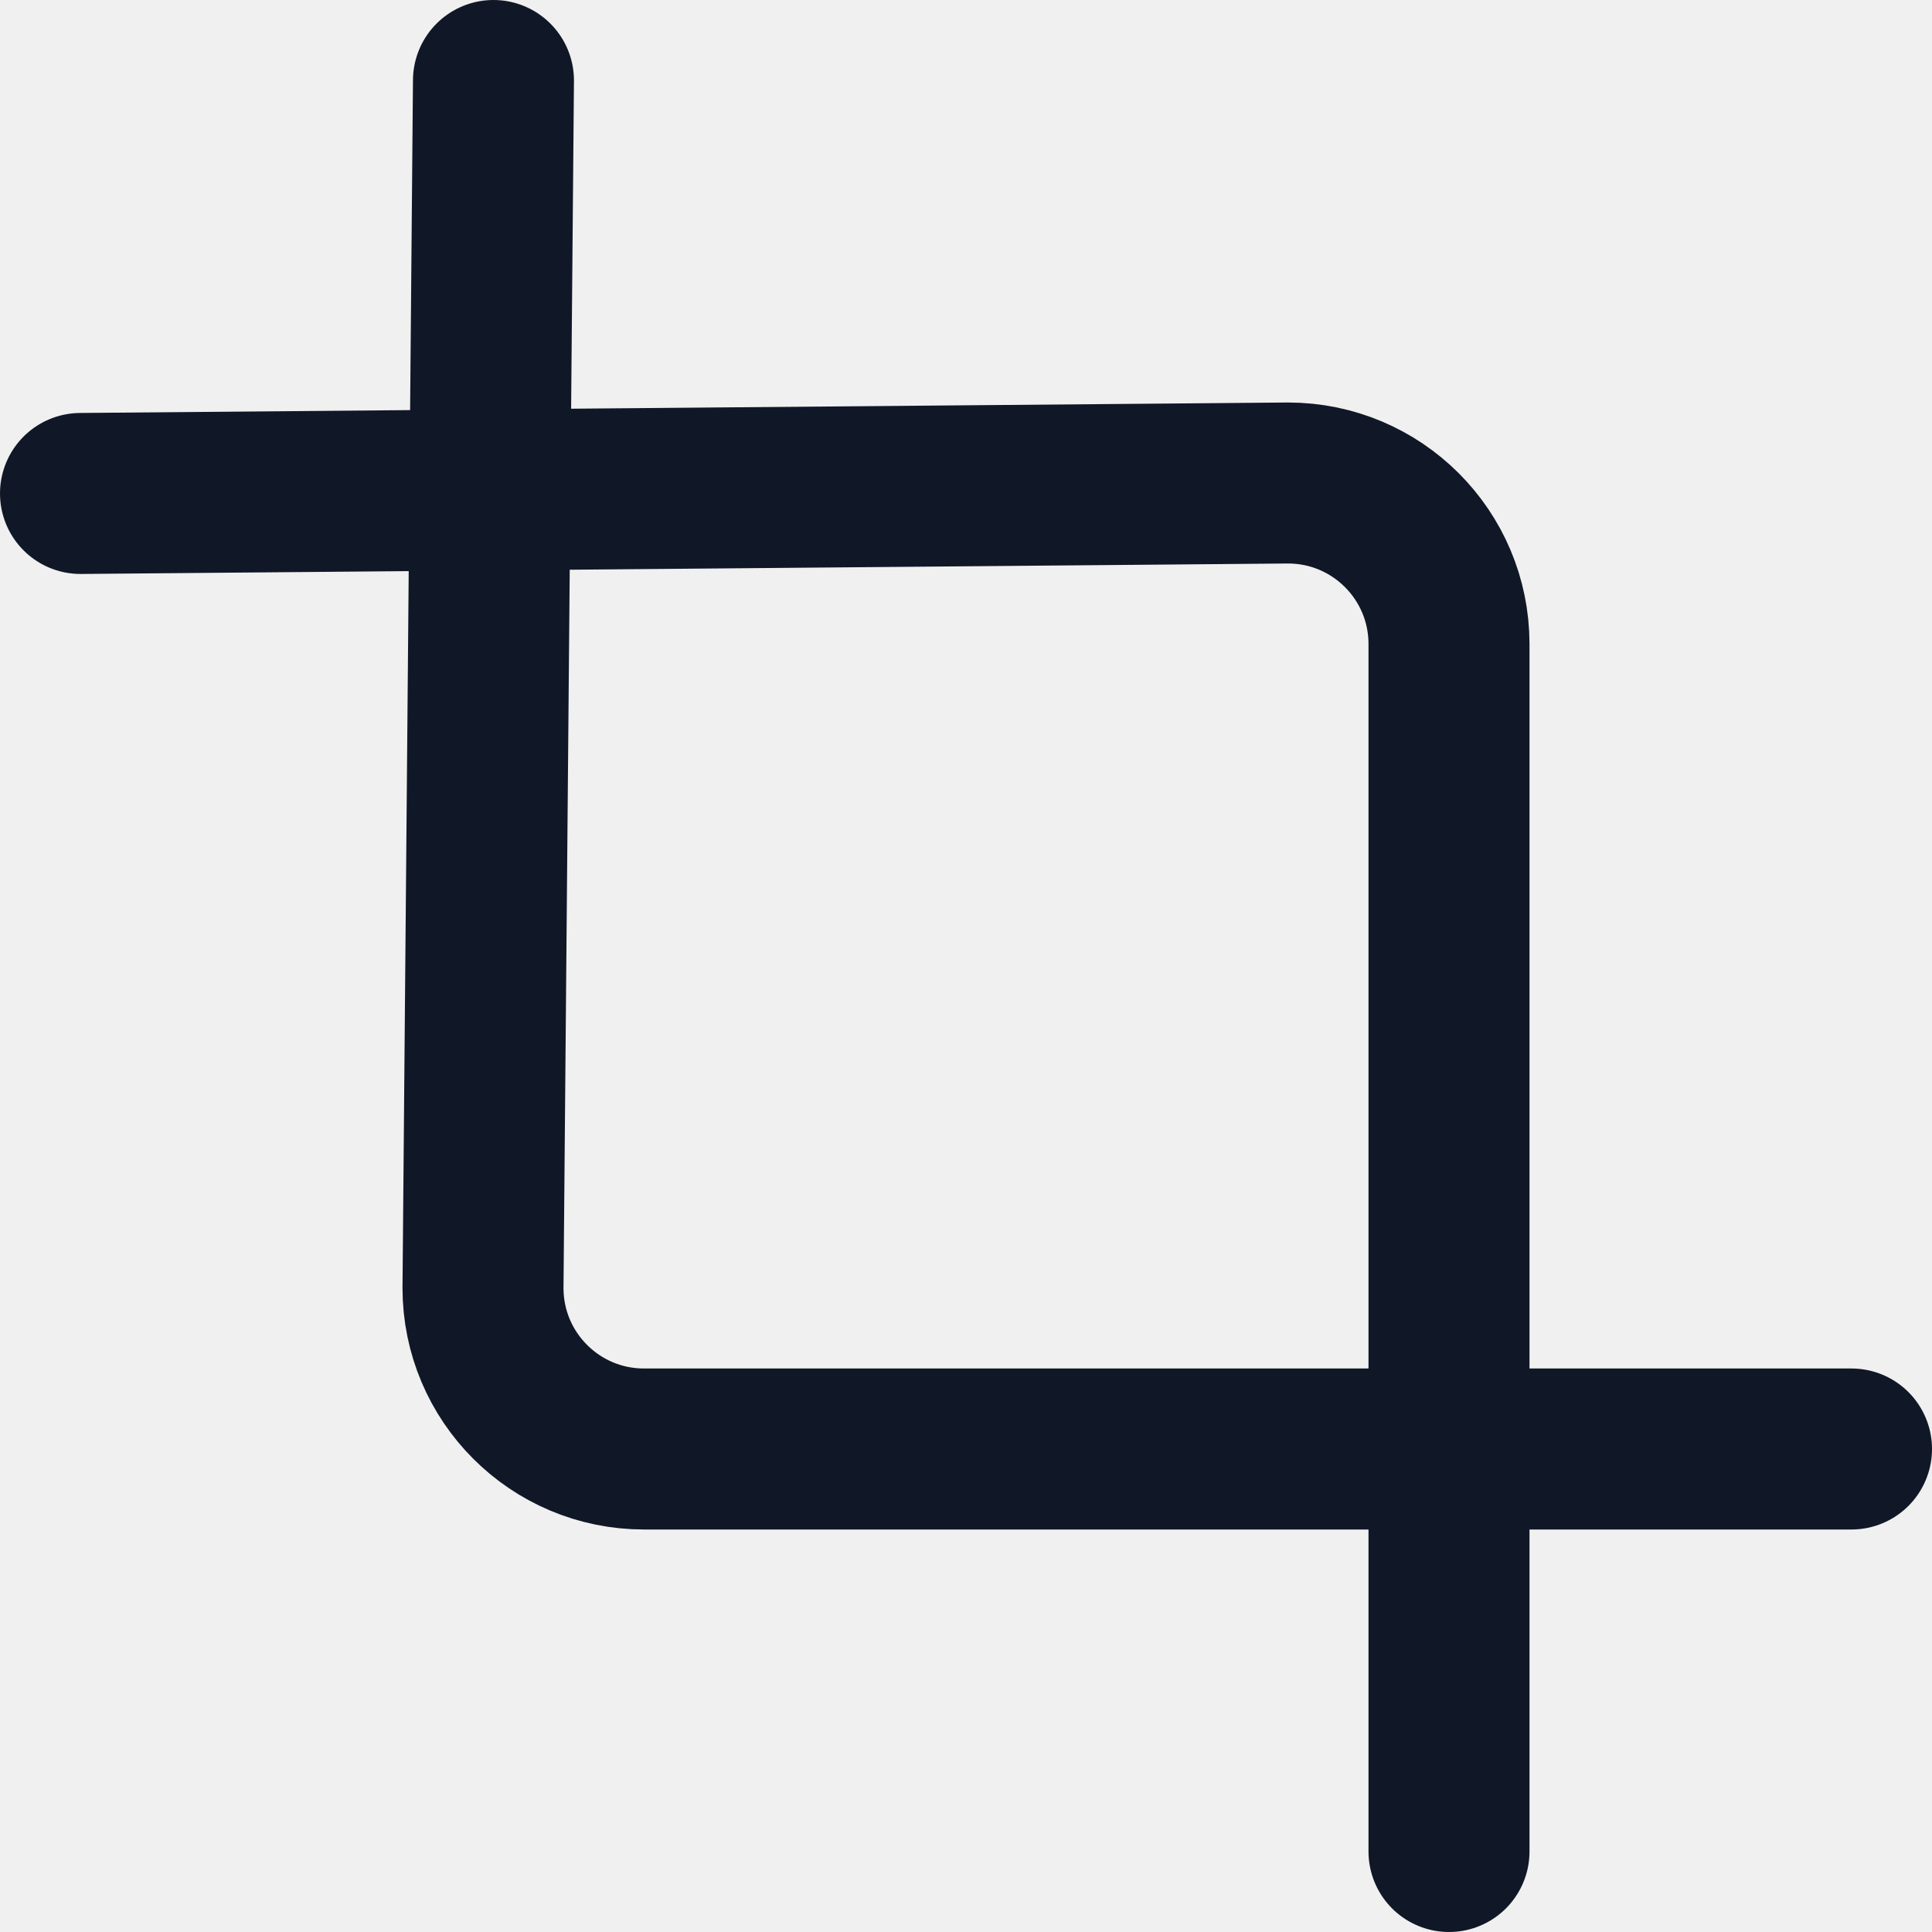
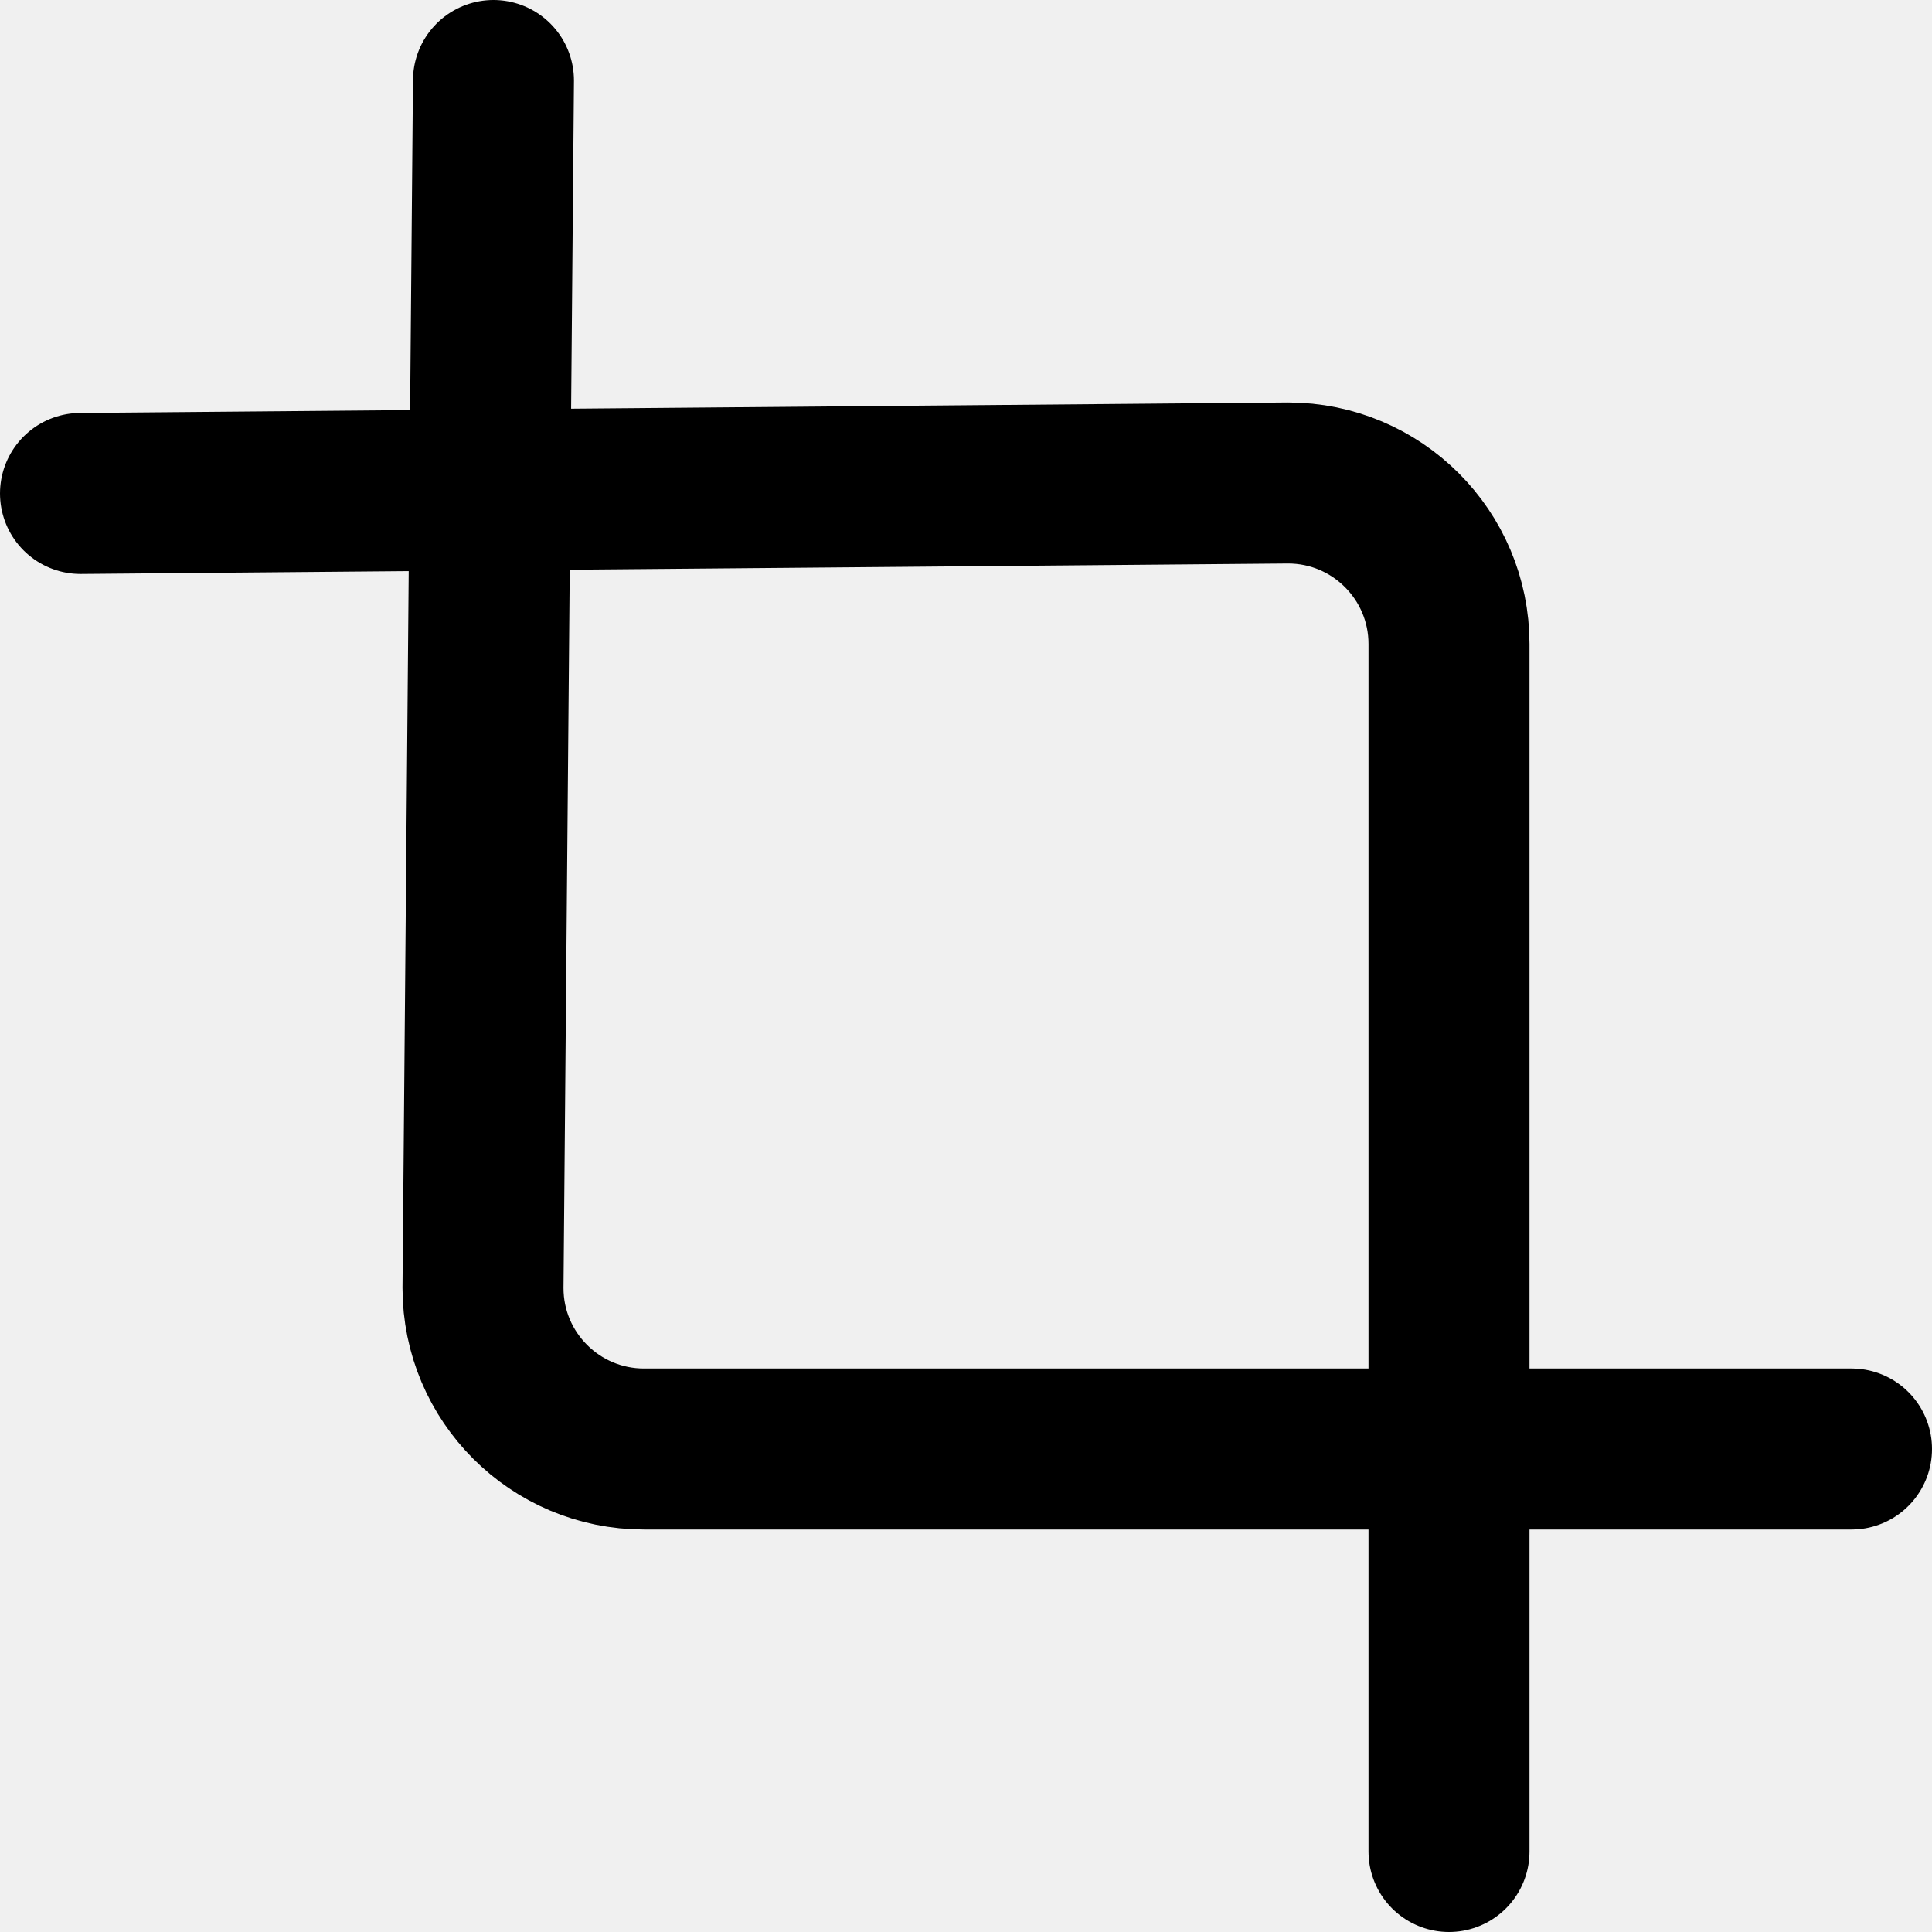
<svg xmlns="http://www.w3.org/2000/svg" width="24" height="24" fill="none">
  <g clip-path="url(#a)">
-     <path stroke="#101828" stroke-linecap="round" stroke-linejoin="round" stroke-width="2" d="M6.13 1 6 16a2 2 0 0 0 2 2h15M1 6.13 16 6a2 2 0 0 1 2 2v15" />
+     <path stroke="currentColor" stroke-linecap="round" stroke-linejoin="round" stroke-width="2" d="M6.13 1 6 16a2 2 0 0 0 2 2h15M1 6.13 16 6a2 2 0 0 1 2 2v15" />
  </g>
  <defs>
    <clipPath id="a">
      <path fill="#fff" d="M0 0h24v24H0z" />
    </clipPath>
  </defs>
</svg>
